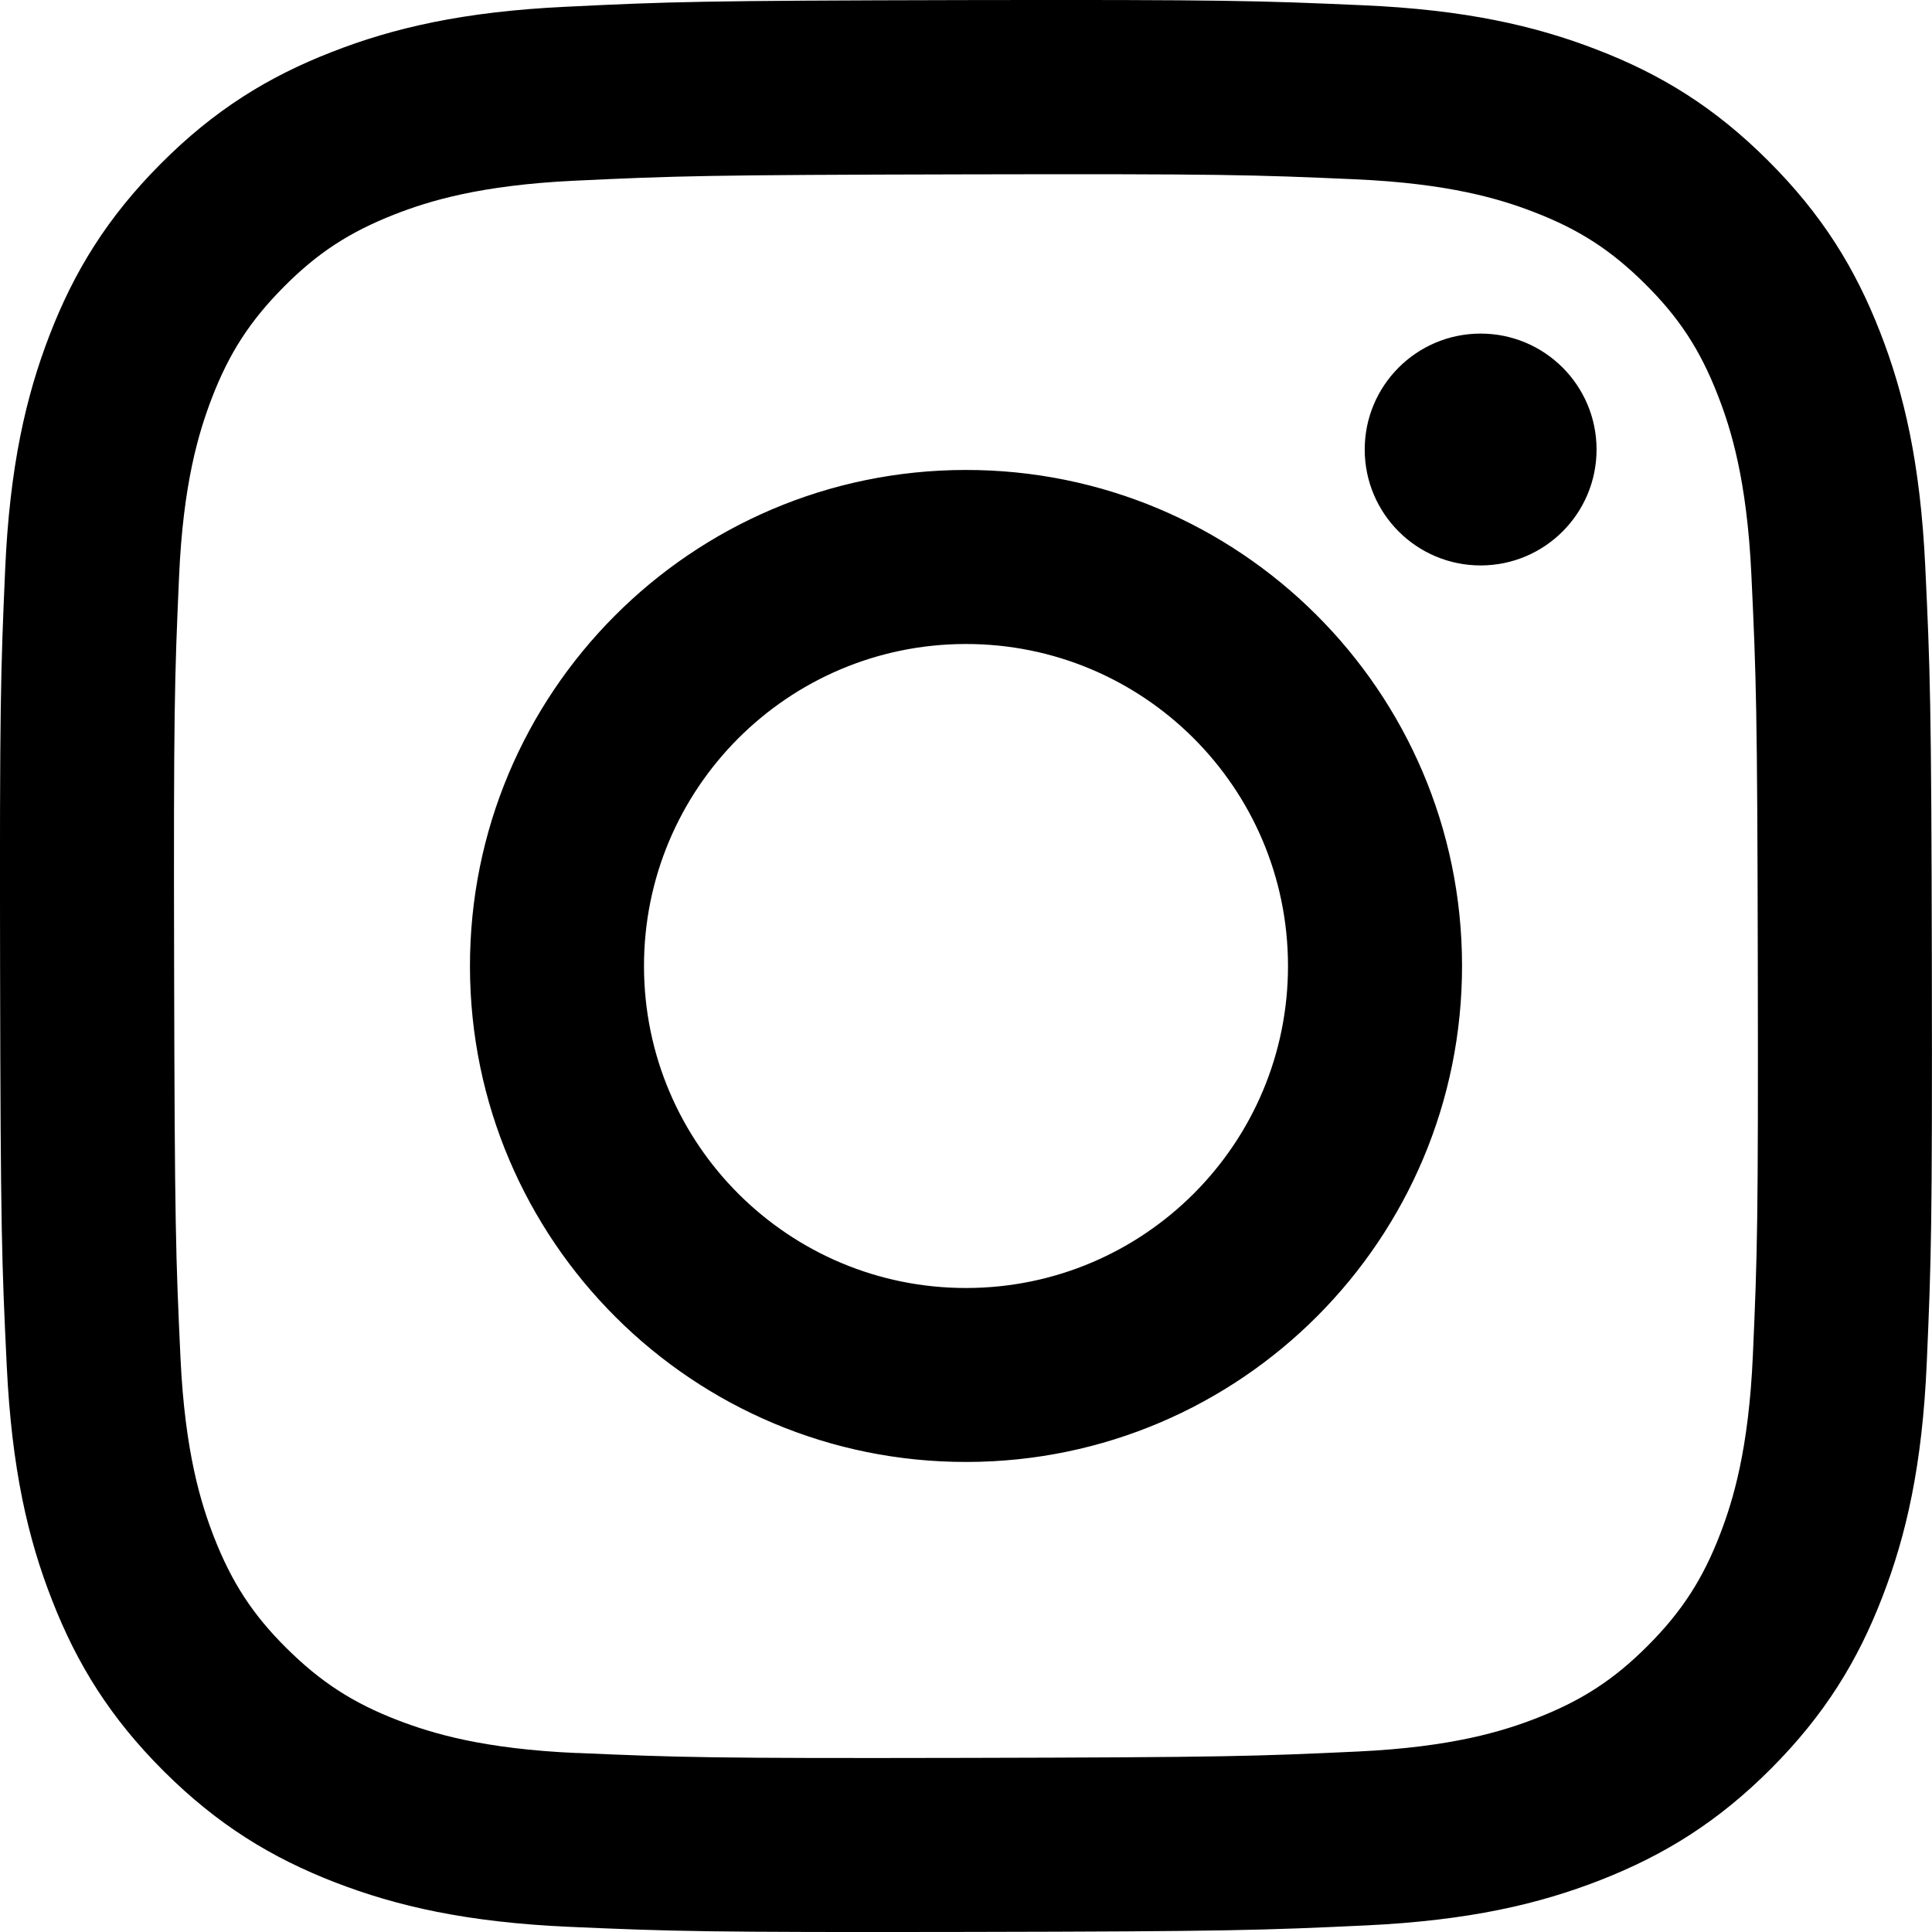
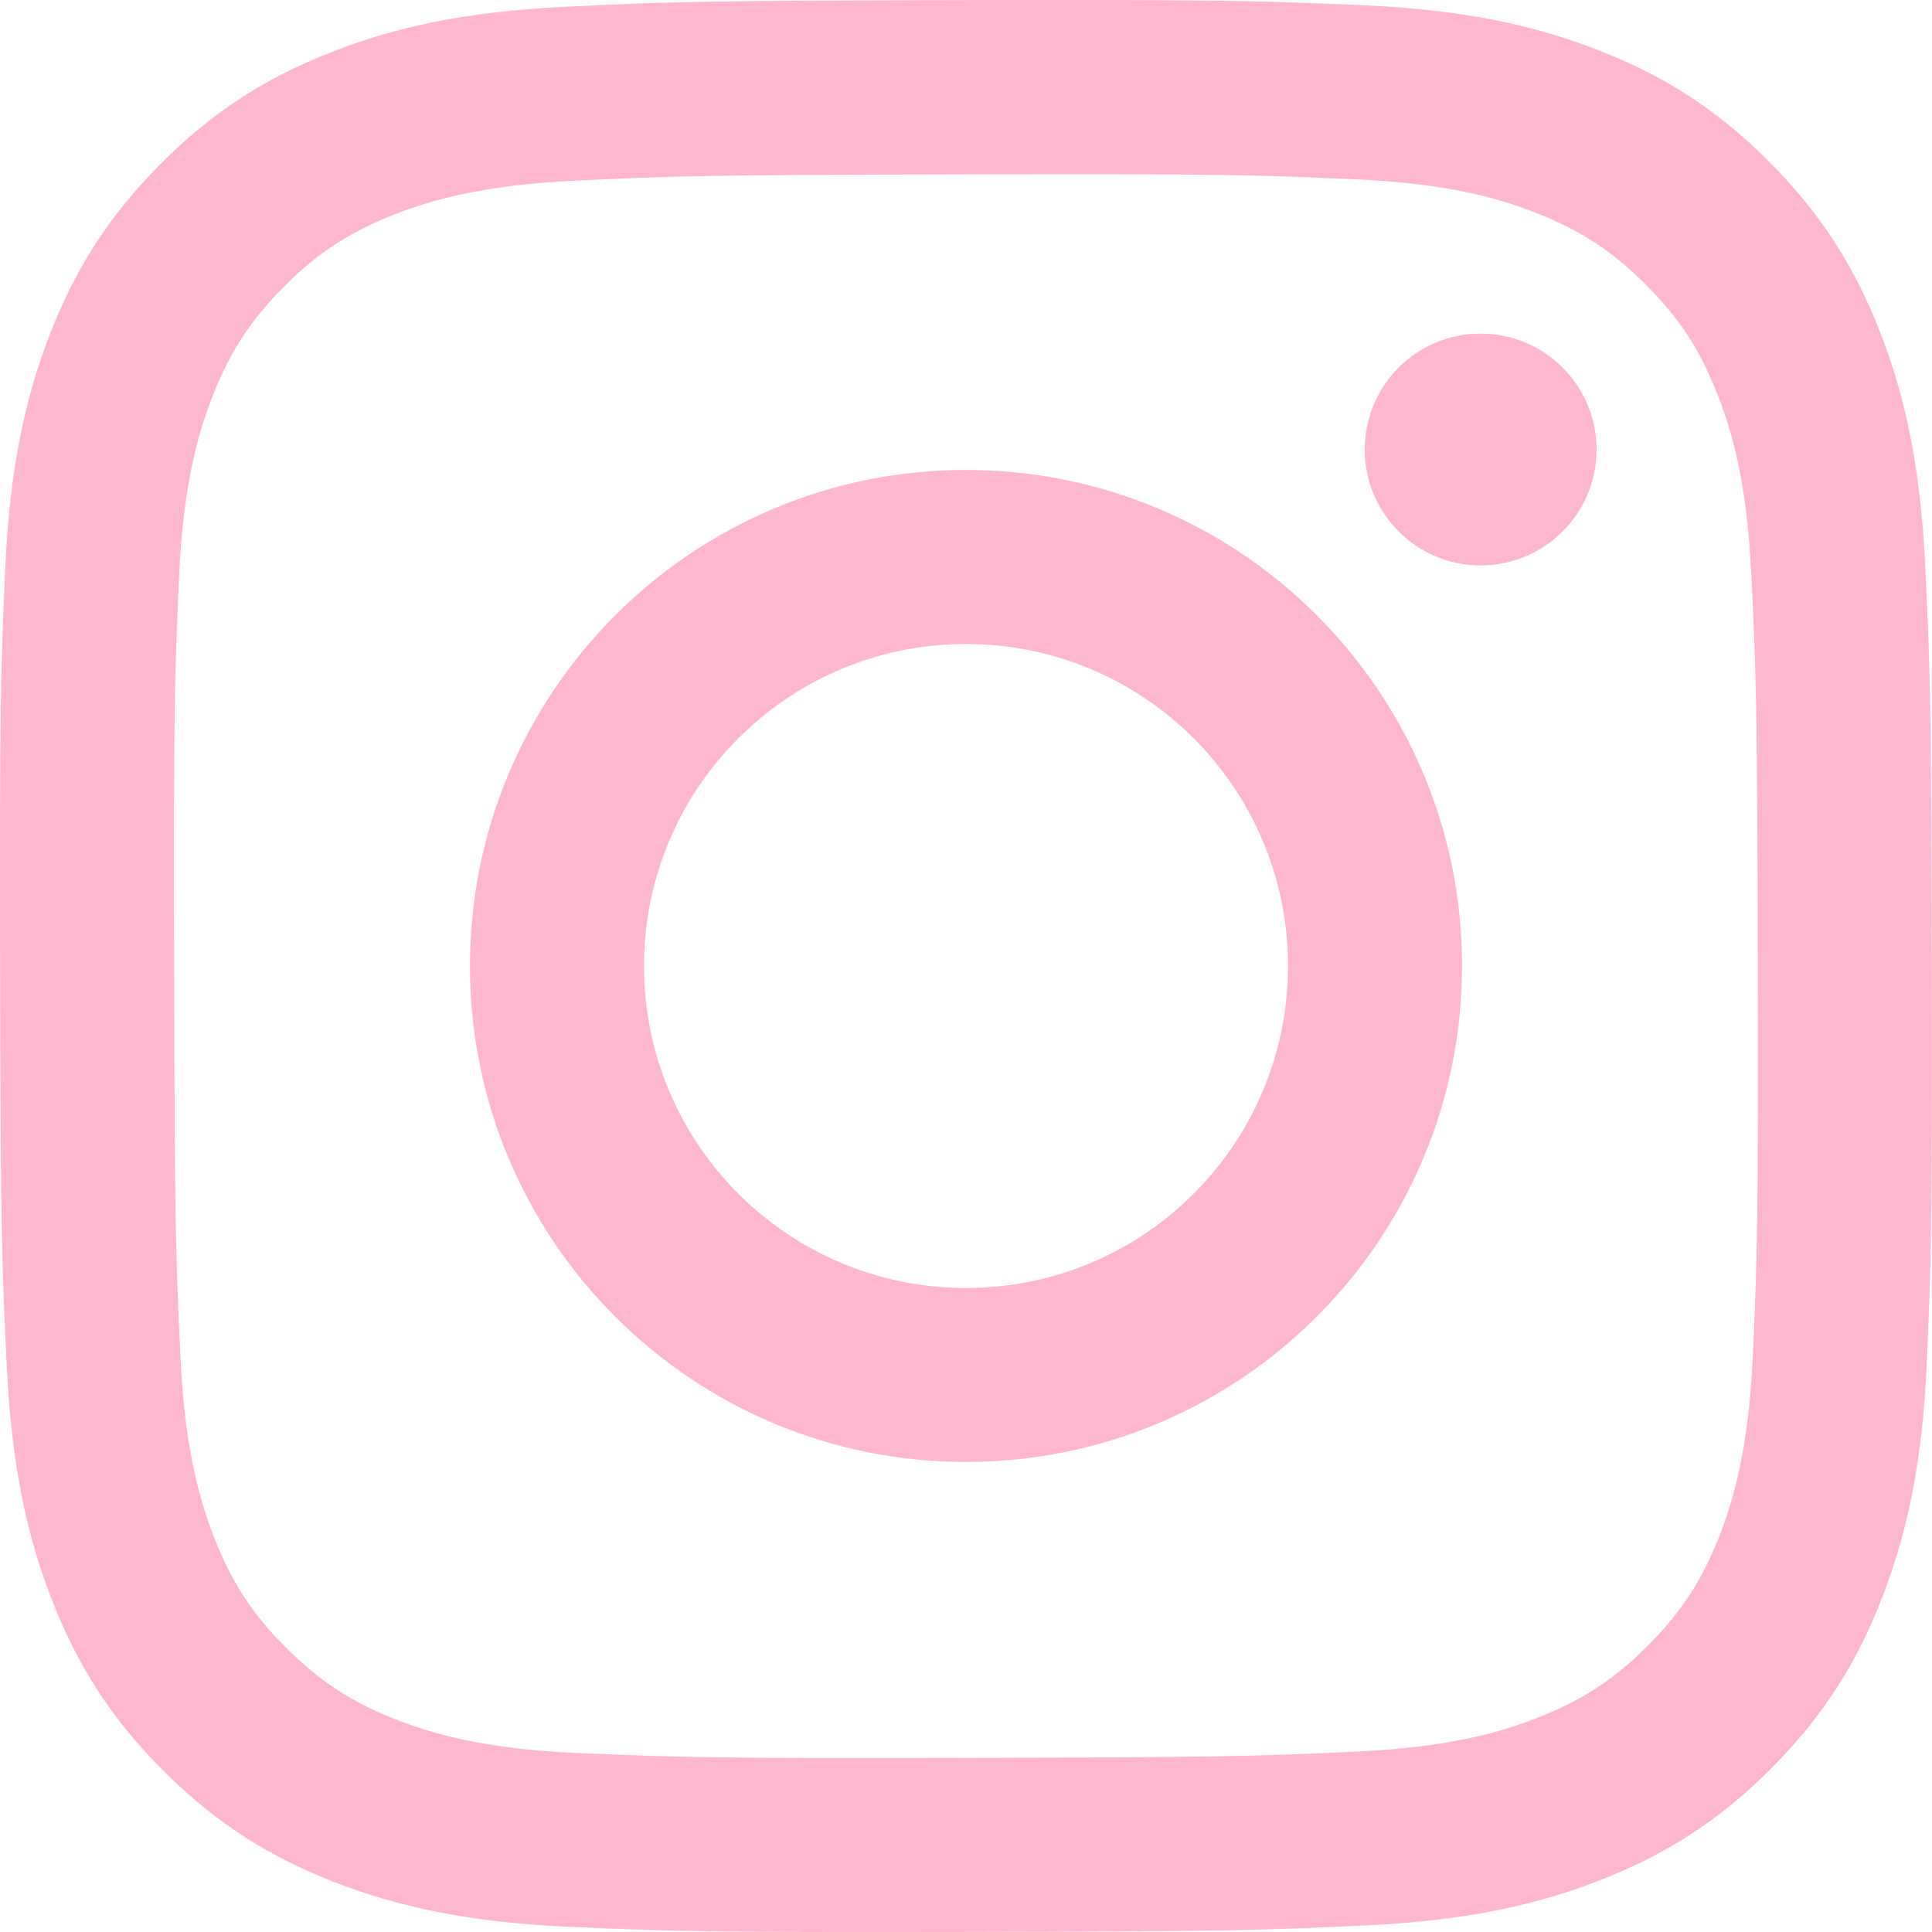
<svg xmlns="http://www.w3.org/2000/svg" role="img" viewBox="0 0 24 24">
-   <path d="M7.03.084c-1.277.06-2.149.264-2.911.563-.789.307-1.458.72-2.123 1.388-.665.668-1.075 1.337-1.38 2.127-.295.764-.496 1.637-.552 2.914-.056 1.278-.069 1.688-.063 4.947.006 3.259.021 3.667.083 4.947.061 1.276.264 2.148.564 2.911.308.789.72 1.457 1.388 2.123.668.665 1.337 1.074 2.128 1.38.763.295 1.636.496 2.913.552 1.277.056 1.688.069 4.946.063 3.258-.006 3.668-.021 4.948-.081 1.28-.061 2.147-.265 2.91-.563.789-.309 1.458-.72 2.123-1.388.665-.668 1.075-1.338 1.379-2.128.296-.763.497-1.636.552-2.912.056-1.281.069-1.69.063-4.948-.006-3.258-.021-3.667-.082-4.947-.061-1.28-.264-2.149-.563-2.912-.308-.789-.72-1.457-1.388-2.123C21.298 1.33 20.628.921 19.838.617 19.074.321 18.202.12 16.924.065 15.647.009 15.236-.005 11.977.001 8.718.008 8.31.021 7.03.084m.14 21.693c-1.17-.051-1.805-.245-2.229-.408-.561-.216-.96-.477-1.382-.895-.422-.418-.681-.819-.9-1.378-.164-.423-.362-1.058-.417-2.228-.059-1.264-.072-1.644-.079-4.848-.007-3.204.005-3.583.061-4.848.05-1.169.246-1.805.408-2.228.216-.561.476-.96.895-1.382.419-.422.818-.681 1.378-.9.423-.165 1.058-.361 2.227-.417 1.266-.06 1.645-.072 4.848-.079 3.203-.007 3.583.005 4.849.061 1.169.051 1.805.244 2.228.408.561.216.96.475 1.382.895.422.419.682.818.9 1.379.165.422.362 1.056.417 2.226.06 1.266.074 1.645.08 4.848.006 3.203-.005 3.583-.061 4.848-.051 1.17-.245 1.806-.408 2.229-.216.56-.476.96-.895 1.381-.419.421-.818.681-1.378.9-.422.165-1.058.362-2.226.417-1.266.059-1.645.072-4.849.079-3.204.007-3.583-.006-4.848-.061M16.953 5.586A1.44 1.44 0 1 0 18.39 4.144a1.44 1.44 0 0 0-1.437 1.442M5.838 12.012c.007 3.403 2.771 6.156 6.173 6.149 3.403-.006 6.157-2.77 6.151-6.173-.006-3.403-2.771-6.157-6.174-6.15-3.403.007-6.156 2.771-6.15 6.174M8 12.008a4 4 0 1 1 4.008 3.992A4 4 0 0 1 8 12.008" />
+   <path fill="#ffb7ce" d="M7.03.084c-1.277.06-2.149.264-2.911.563-.789.307-1.458.72-2.123 1.388-.665.668-1.075 1.337-1.38 2.127-.295.764-.496 1.637-.552 2.914-.056 1.278-.069 1.688-.063 4.947.006 3.259.021 3.667.083 4.947.061 1.276.264 2.148.564 2.911.308.789.72 1.457 1.388 2.123.668.665 1.337 1.074 2.128 1.38.763.295 1.636.496 2.913.552 1.277.056 1.688.069 4.946.063 3.258-.006 3.668-.021 4.948-.081 1.28-.061 2.147-.265 2.91-.563.789-.309 1.458-.72 2.123-1.388.665-.668 1.075-1.338 1.379-2.128.296-.763.497-1.636.552-2.912.056-1.281.069-1.69.063-4.948-.006-3.258-.021-3.667-.082-4.947-.061-1.28-.264-2.149-.563-2.912-.308-.789-.72-1.457-1.388-2.123C21.298 1.33 20.628.921 19.838.617 19.074.321 18.202.12 16.924.065 15.647.009 15.236-.005 11.977.001 8.718.008 8.31.021 7.03.084m.14 21.693c-1.17-.051-1.805-.245-2.229-.408-.561-.216-.96-.477-1.382-.895-.422-.418-.681-.819-.9-1.378-.164-.423-.362-1.058-.417-2.228-.059-1.264-.072-1.644-.079-4.848-.007-3.204.005-3.583.061-4.848.05-1.169.246-1.805.408-2.228.216-.561.476-.96.895-1.382.419-.422.818-.681 1.378-.9.423-.165 1.058-.361 2.227-.417 1.266-.06 1.645-.072 4.848-.079 3.203-.007 3.583.005 4.849.061 1.169.051 1.805.244 2.228.408.561.216.96.475 1.382.895.422.419.682.818.9 1.379.165.422.362 1.056.417 2.226.06 1.266.074 1.645.08 4.848.006 3.203-.005 3.583-.061 4.848-.051 1.17-.245 1.806-.408 2.229-.216.56-.476.96-.895 1.381-.419.421-.818.681-1.378.9-.422.165-1.058.362-2.226.417-1.266.059-1.645.072-4.849.079-3.204.007-3.583-.006-4.848-.061M16.953 5.586A1.44 1.44 0 1 0 18.39 4.144a1.44 1.44 0 0 0-1.437 1.442M5.838 12.012c.007 3.403 2.771 6.156 6.173 6.149 3.403-.006 6.157-2.77 6.151-6.173-.006-3.403-2.771-6.157-6.174-6.15-3.403.007-6.156 2.771-6.15 6.174M8 12.008a4 4 0 1 1 4.008 3.992A4 4 0 0 1 8 12.008" />
</svg>
